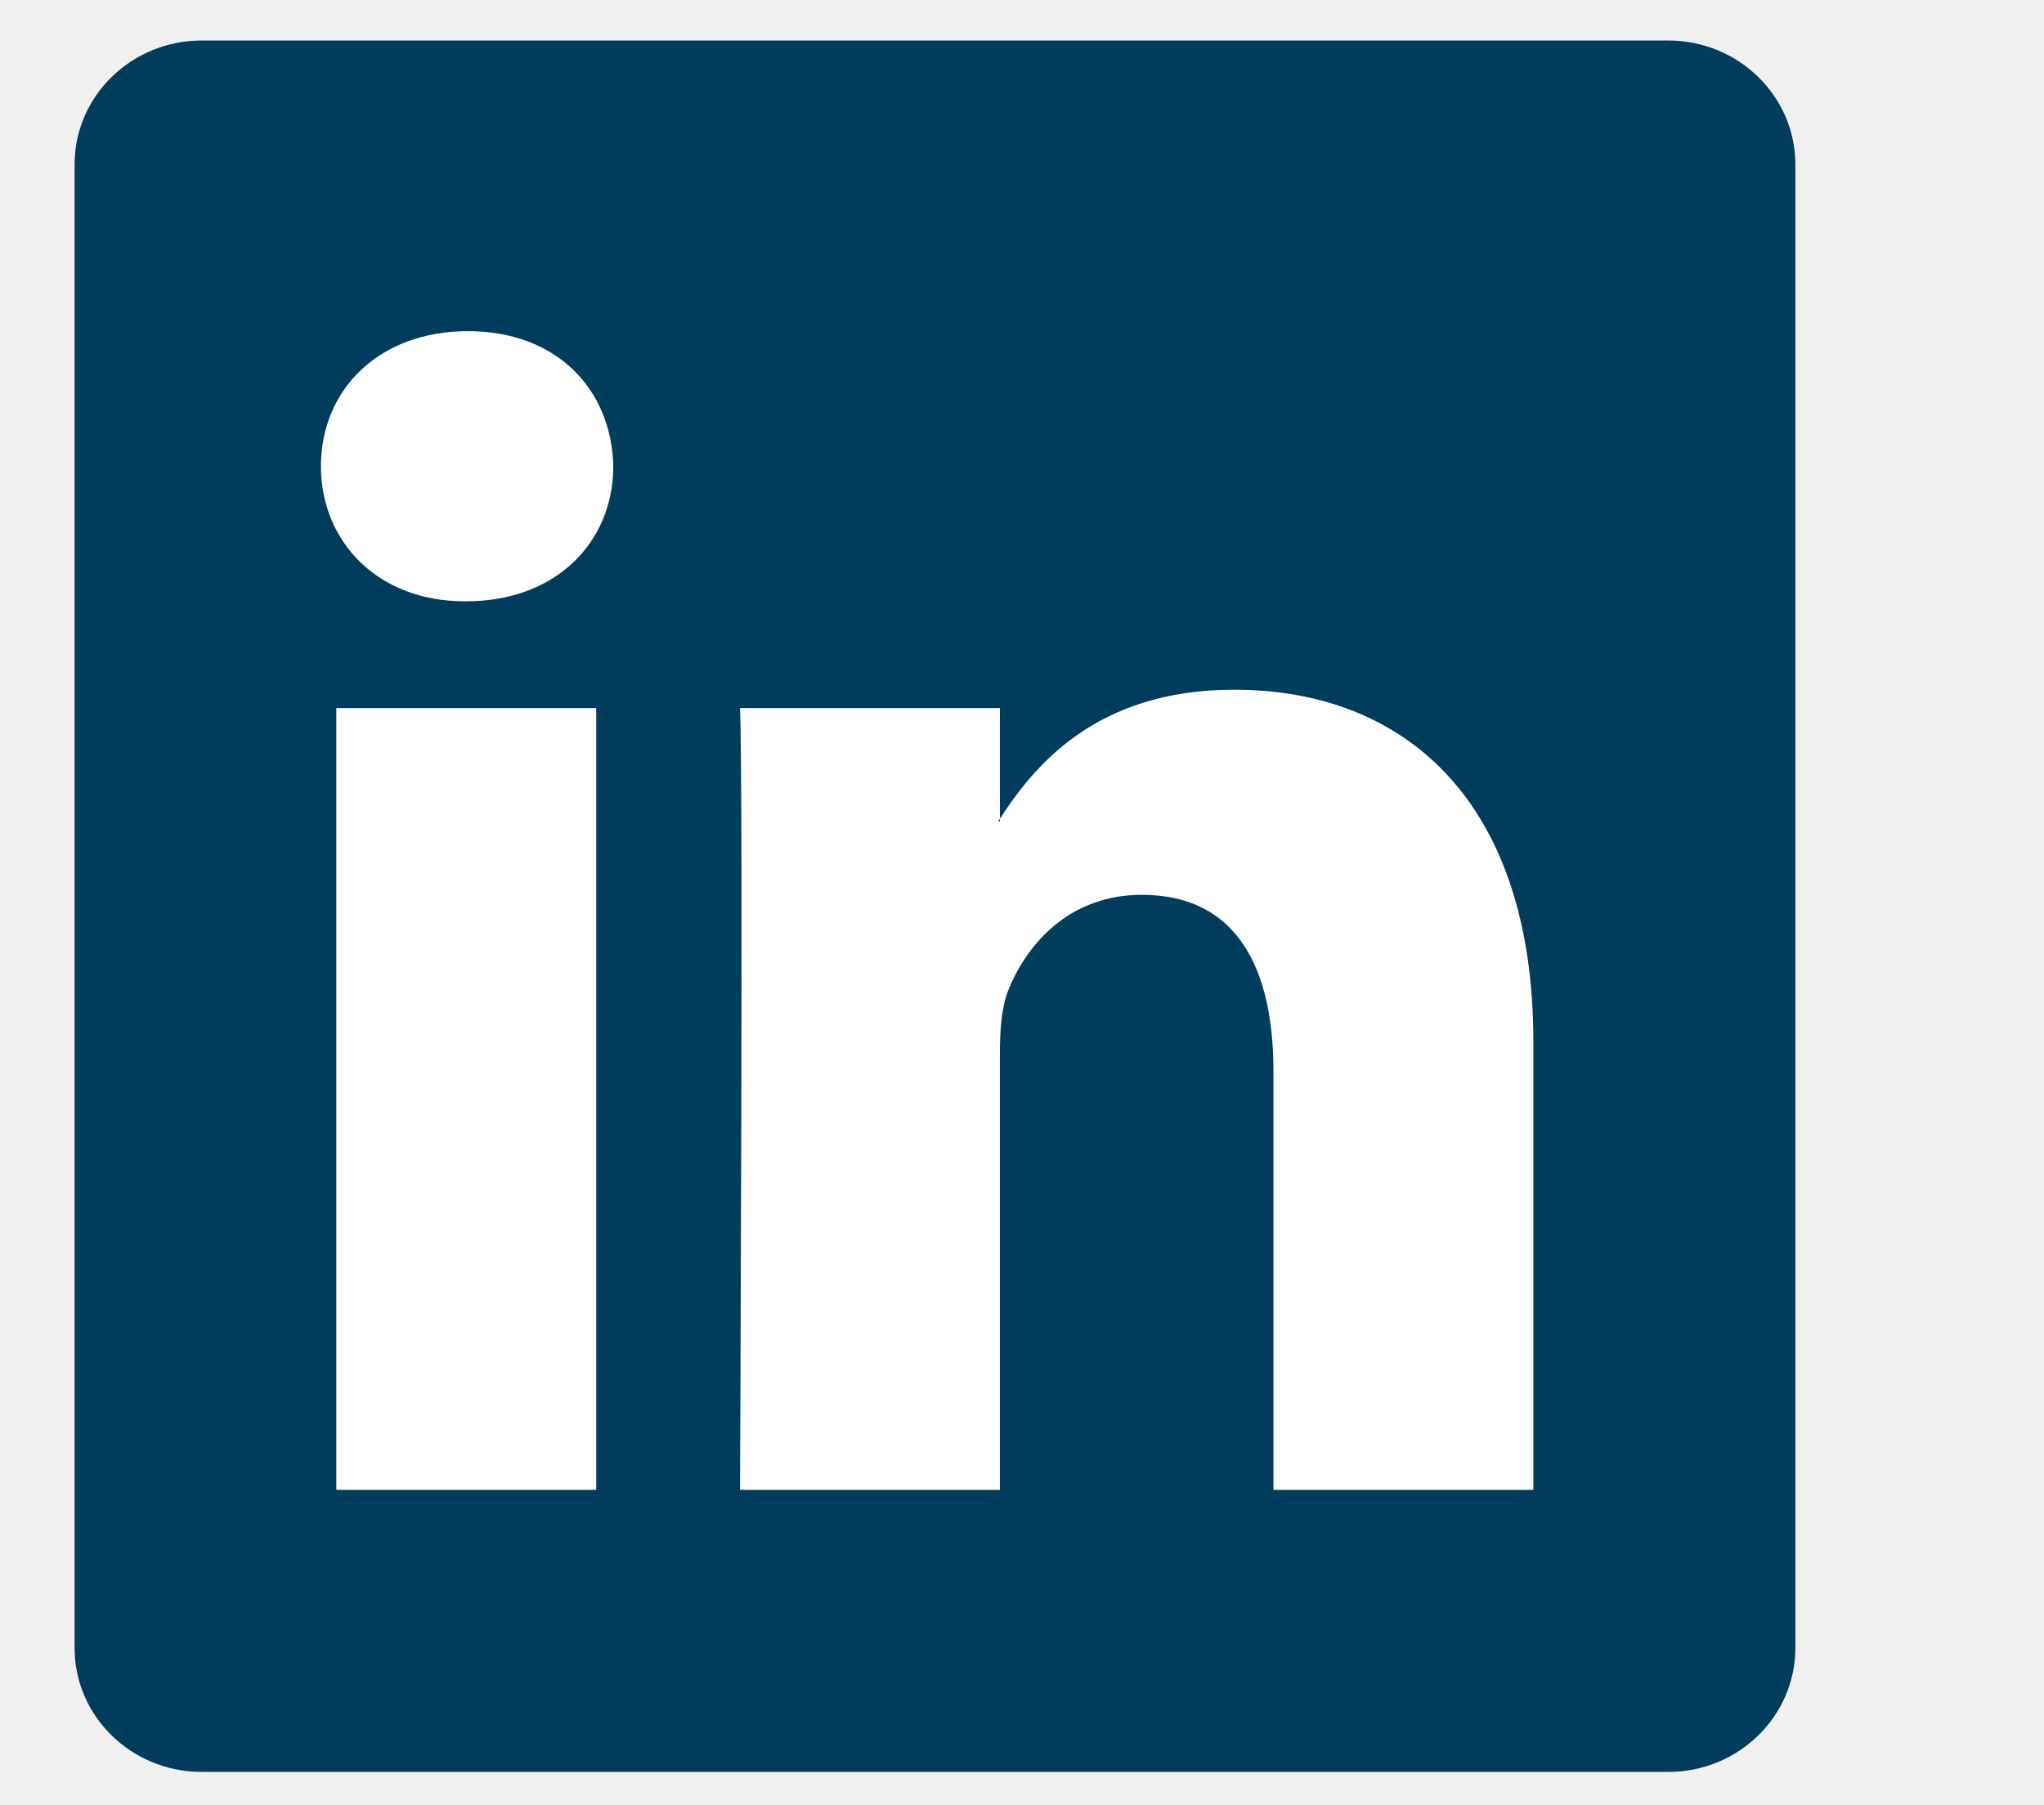
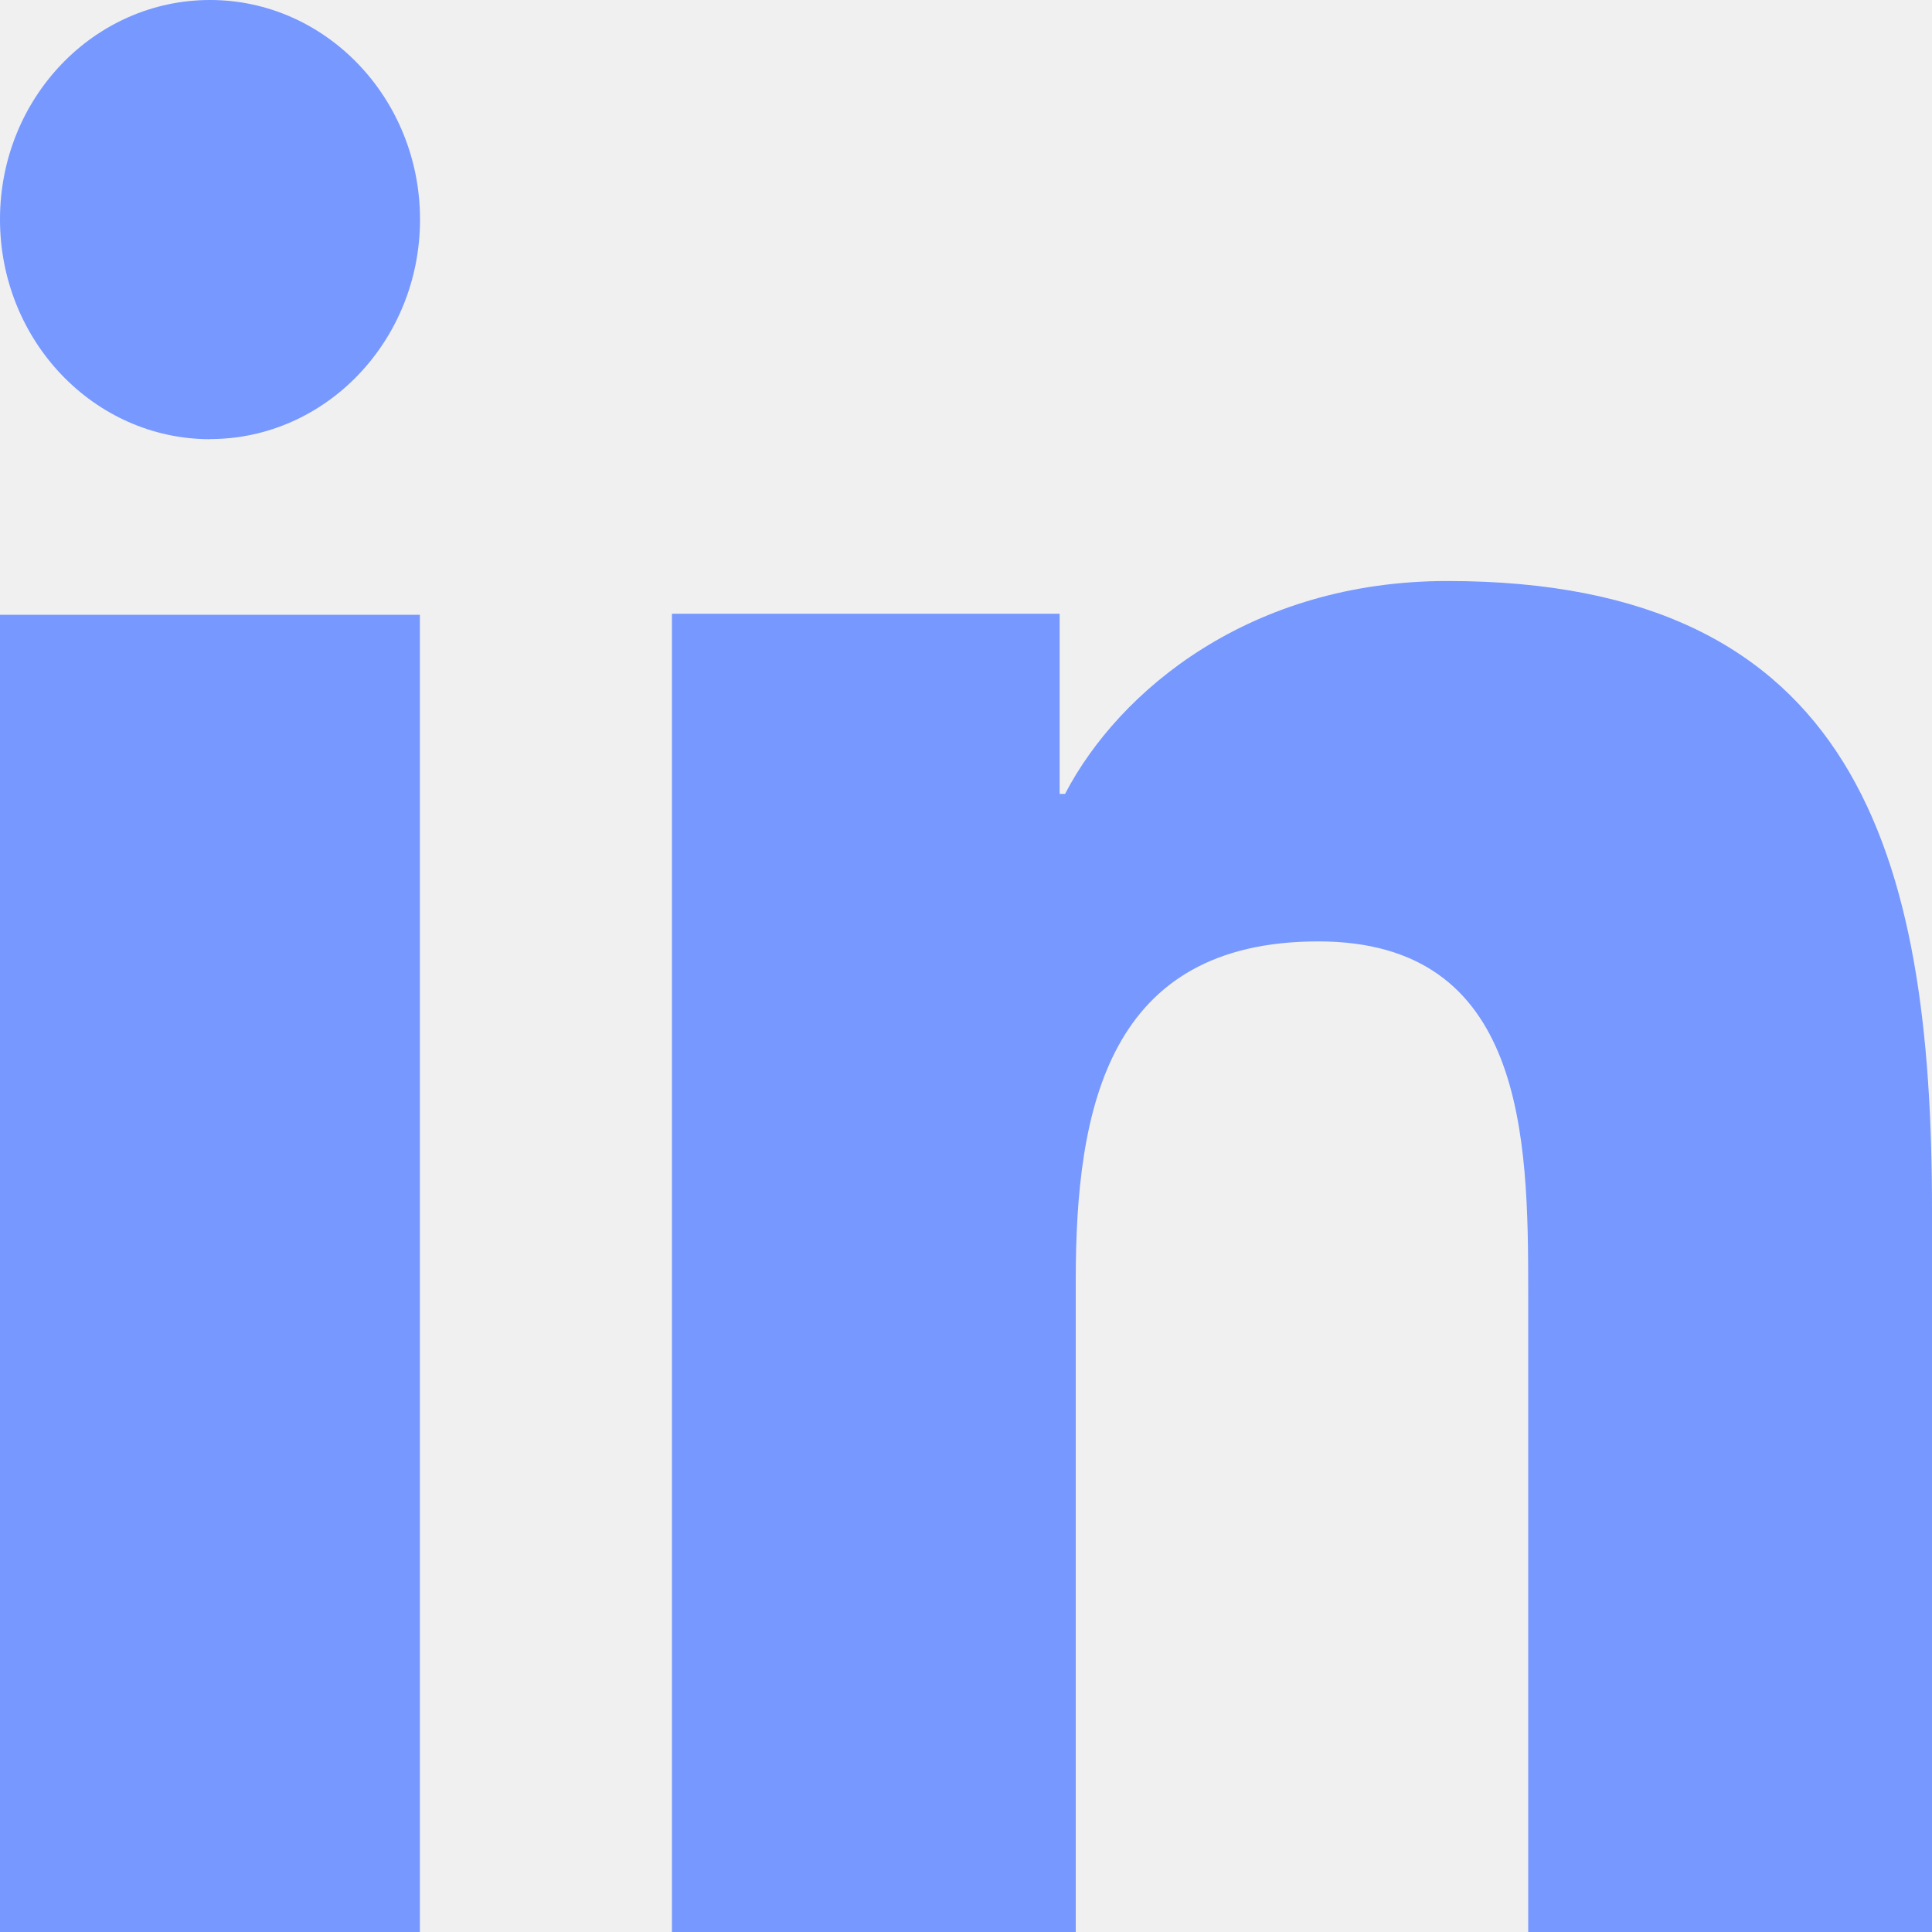
- <svg xmlns="http://www.w3.org/2000/svg" width="90" height="79.46" id="svg3070" version="1.1">
-   <defs id="defs3072" />
-   <g id="layer1" transform="translate(-200.552,-393.9623)">
-     <g transform="matrix(1.018827,0,0,-1.018827,-40,498.0329)" id="g3019">
-       <path d="m 239.33,95.036 c 0,2.96 2.46,5.361 5.496,5.361 l 63.376,0 c 3.035,0 5.496,-2.401 5.496,-5.361 l 0,-64.117 c 0,-2.961 -2.461,-5.361 -5.496,-5.361 l -63.376,0 c -3.035,0 -5.496,2.4 -5.496,5.361 l 0,64.117 z" style="fill:#003d5c;fill-opacity:1;fill-rule:nonzero;stroke:none" id="path14" />
-       <path d="m 261.873,37.749 0,33.794 -11.232,0 0,-33.794 11.232,0 z m -5.616,38.408 c 3.917,0 6.355,2.595 6.355,5.838 -0.073,3.316 -2.438,5.839 -6.281,5.839 -3.842,0 -6.354,-2.523 -6.354,-5.839 0,-3.243 2.438,-5.838 6.207,-5.838 l 0.073,0 z" style="fill:#ffffff;fill-opacity:1;fill-rule:evenodd;stroke:none" id="path28" />
-       <path d="m 268.088,37.749 11.232,0 0,18.872 c 0,1.01 0.073,2.019 0.37,2.741 0.812,2.018 2.66,4.108 5.763,4.108 4.064,0 5.69,-3.099 5.69,-7.642 l 0,-18.079 11.232,0 0,19.377 c 0,10.38 -5.542,15.21 -12.932,15.21 -6.06,0 -8.72,-3.387 -10.198,-5.694 l 0.075,0 0,4.901 -11.232,0 c 0.147,-3.171 0,-33.794 0,-33.794 z" style="fill:#ffffff;fill-opacity:1;fill-rule:evenodd;stroke:none" id="path30" />
-     </g>
-   </g>
+ <svg xmlns="http://www.w3.org/2000/svg" width="15" height="15" viewBox="0 0 15 15">
+   <path fill="#7698FF" fill-rule="nonzero" d="M3.26 15H0V4.773h3.26V15zM1.632 3.41C.73 3.41 0 2.644 0 1.703S.73 0 1.631 0c.899 0 1.63.764 1.63 1.704S2.53 3.409 1.63 3.409zM15 15h-3.135v-4.977c0-1.187-.022-2.714-1.63-2.714-1.632 0-1.883 1.293-1.883 2.628V15H5.217V4.765h3.01v1.399h.042c.419-.805 1.442-1.653 2.968-1.653C14.413 4.51 15 6.63 15 9.387V15z" />
</svg>
